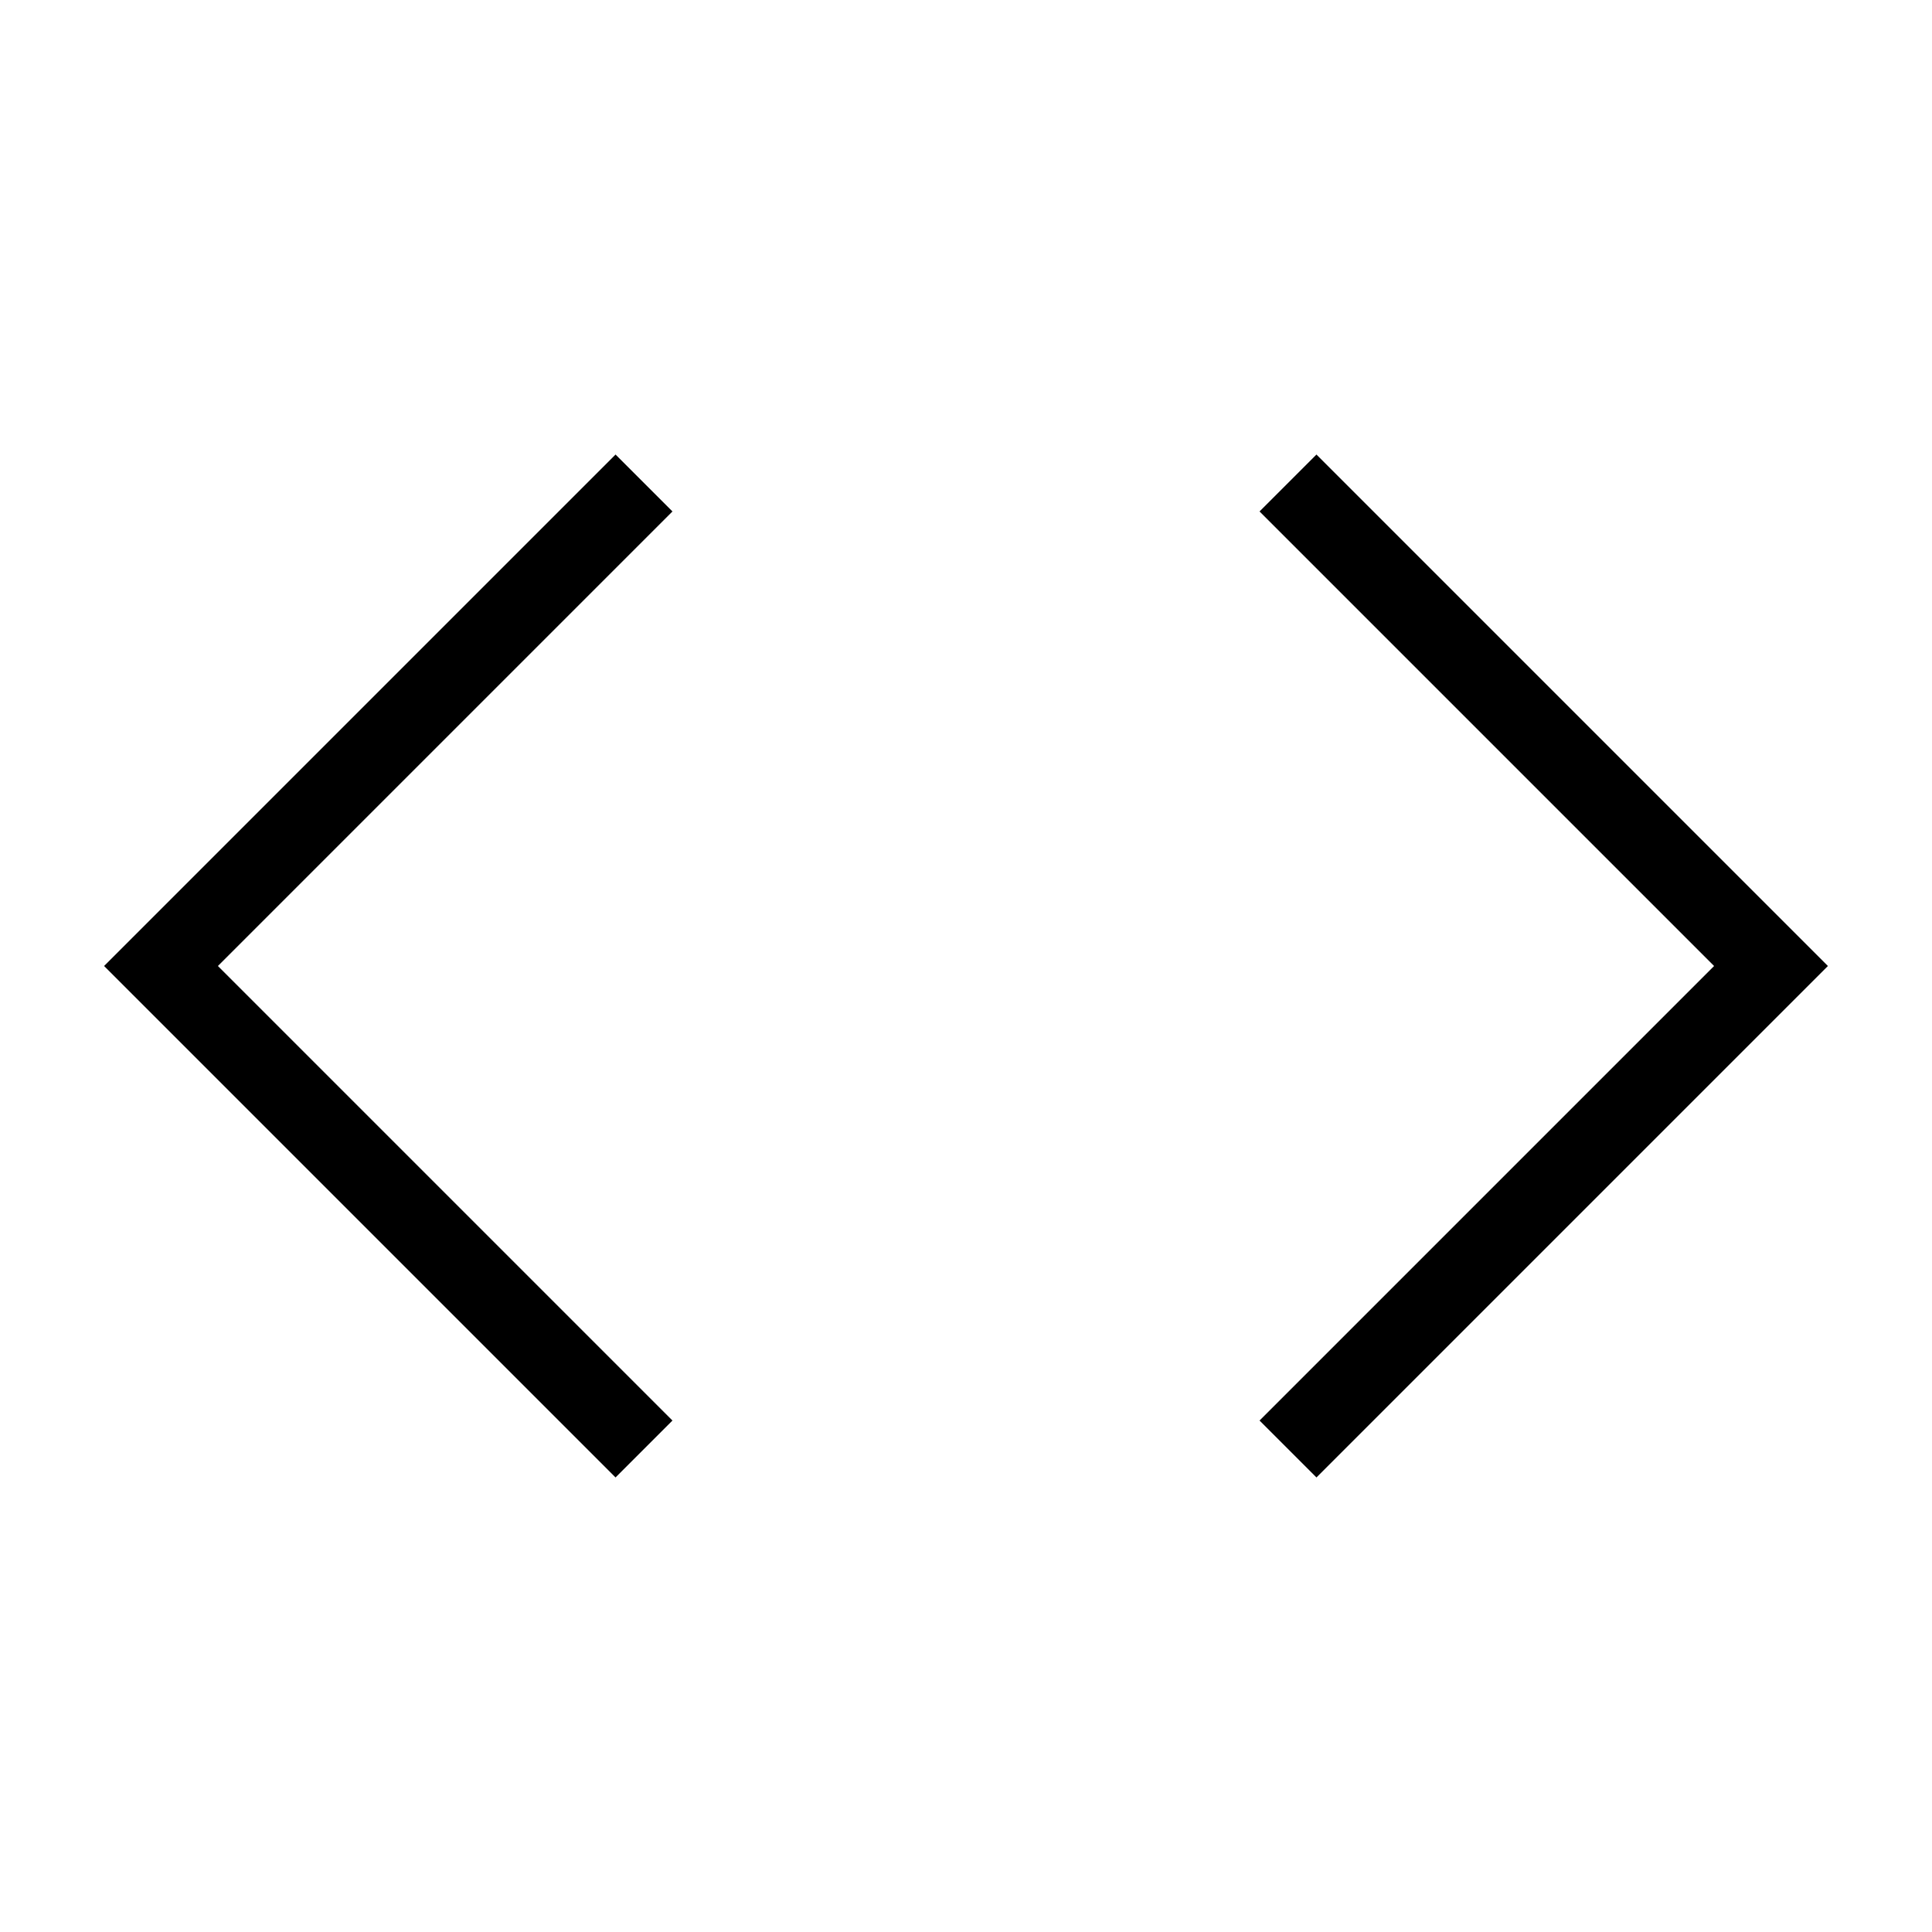
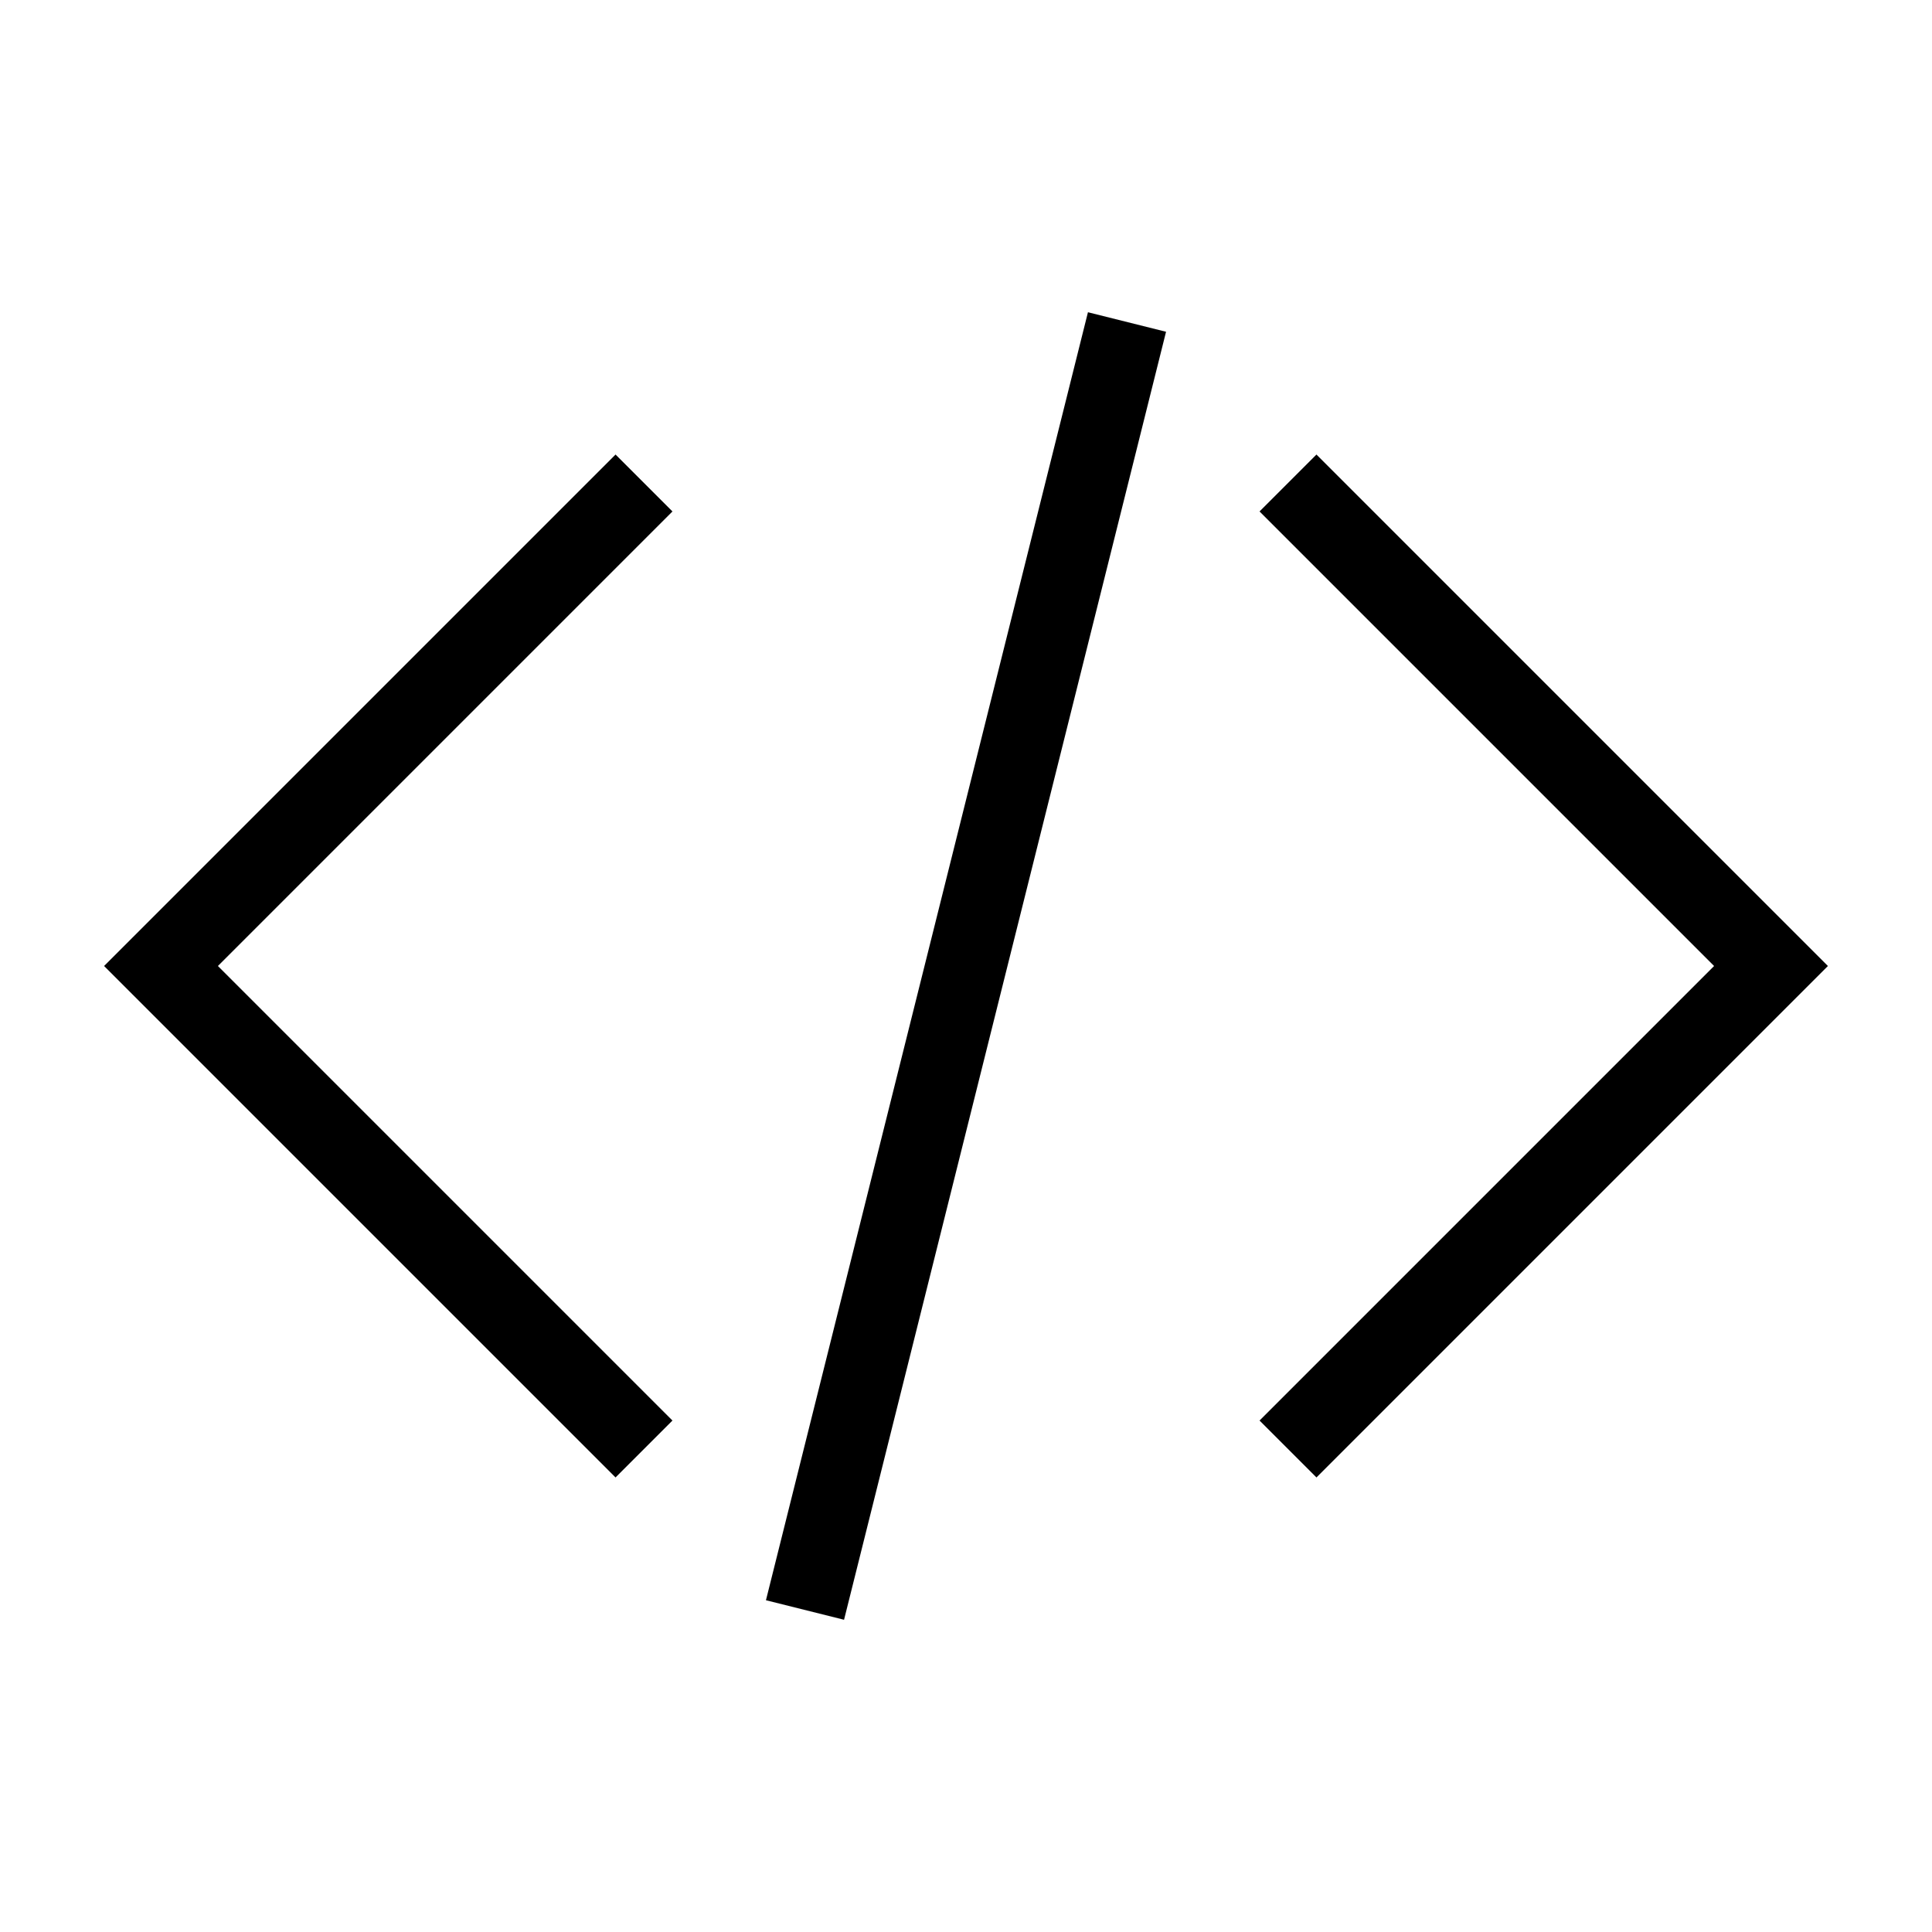
<svg xmlns="http://www.w3.org/2000/svg" viewBox="0 0 24 24" fill="none" stroke="currentColor" strokeWidth="1.5" strokeLinecap="round" strokeLinejoin="round">
  <polyline points="8 6 2 12 8 18" />
+   <line x1="14" y1="4" x2="10" y2="20" />
  <polyline points="16 6 22 12 16 18" />
</svg>
